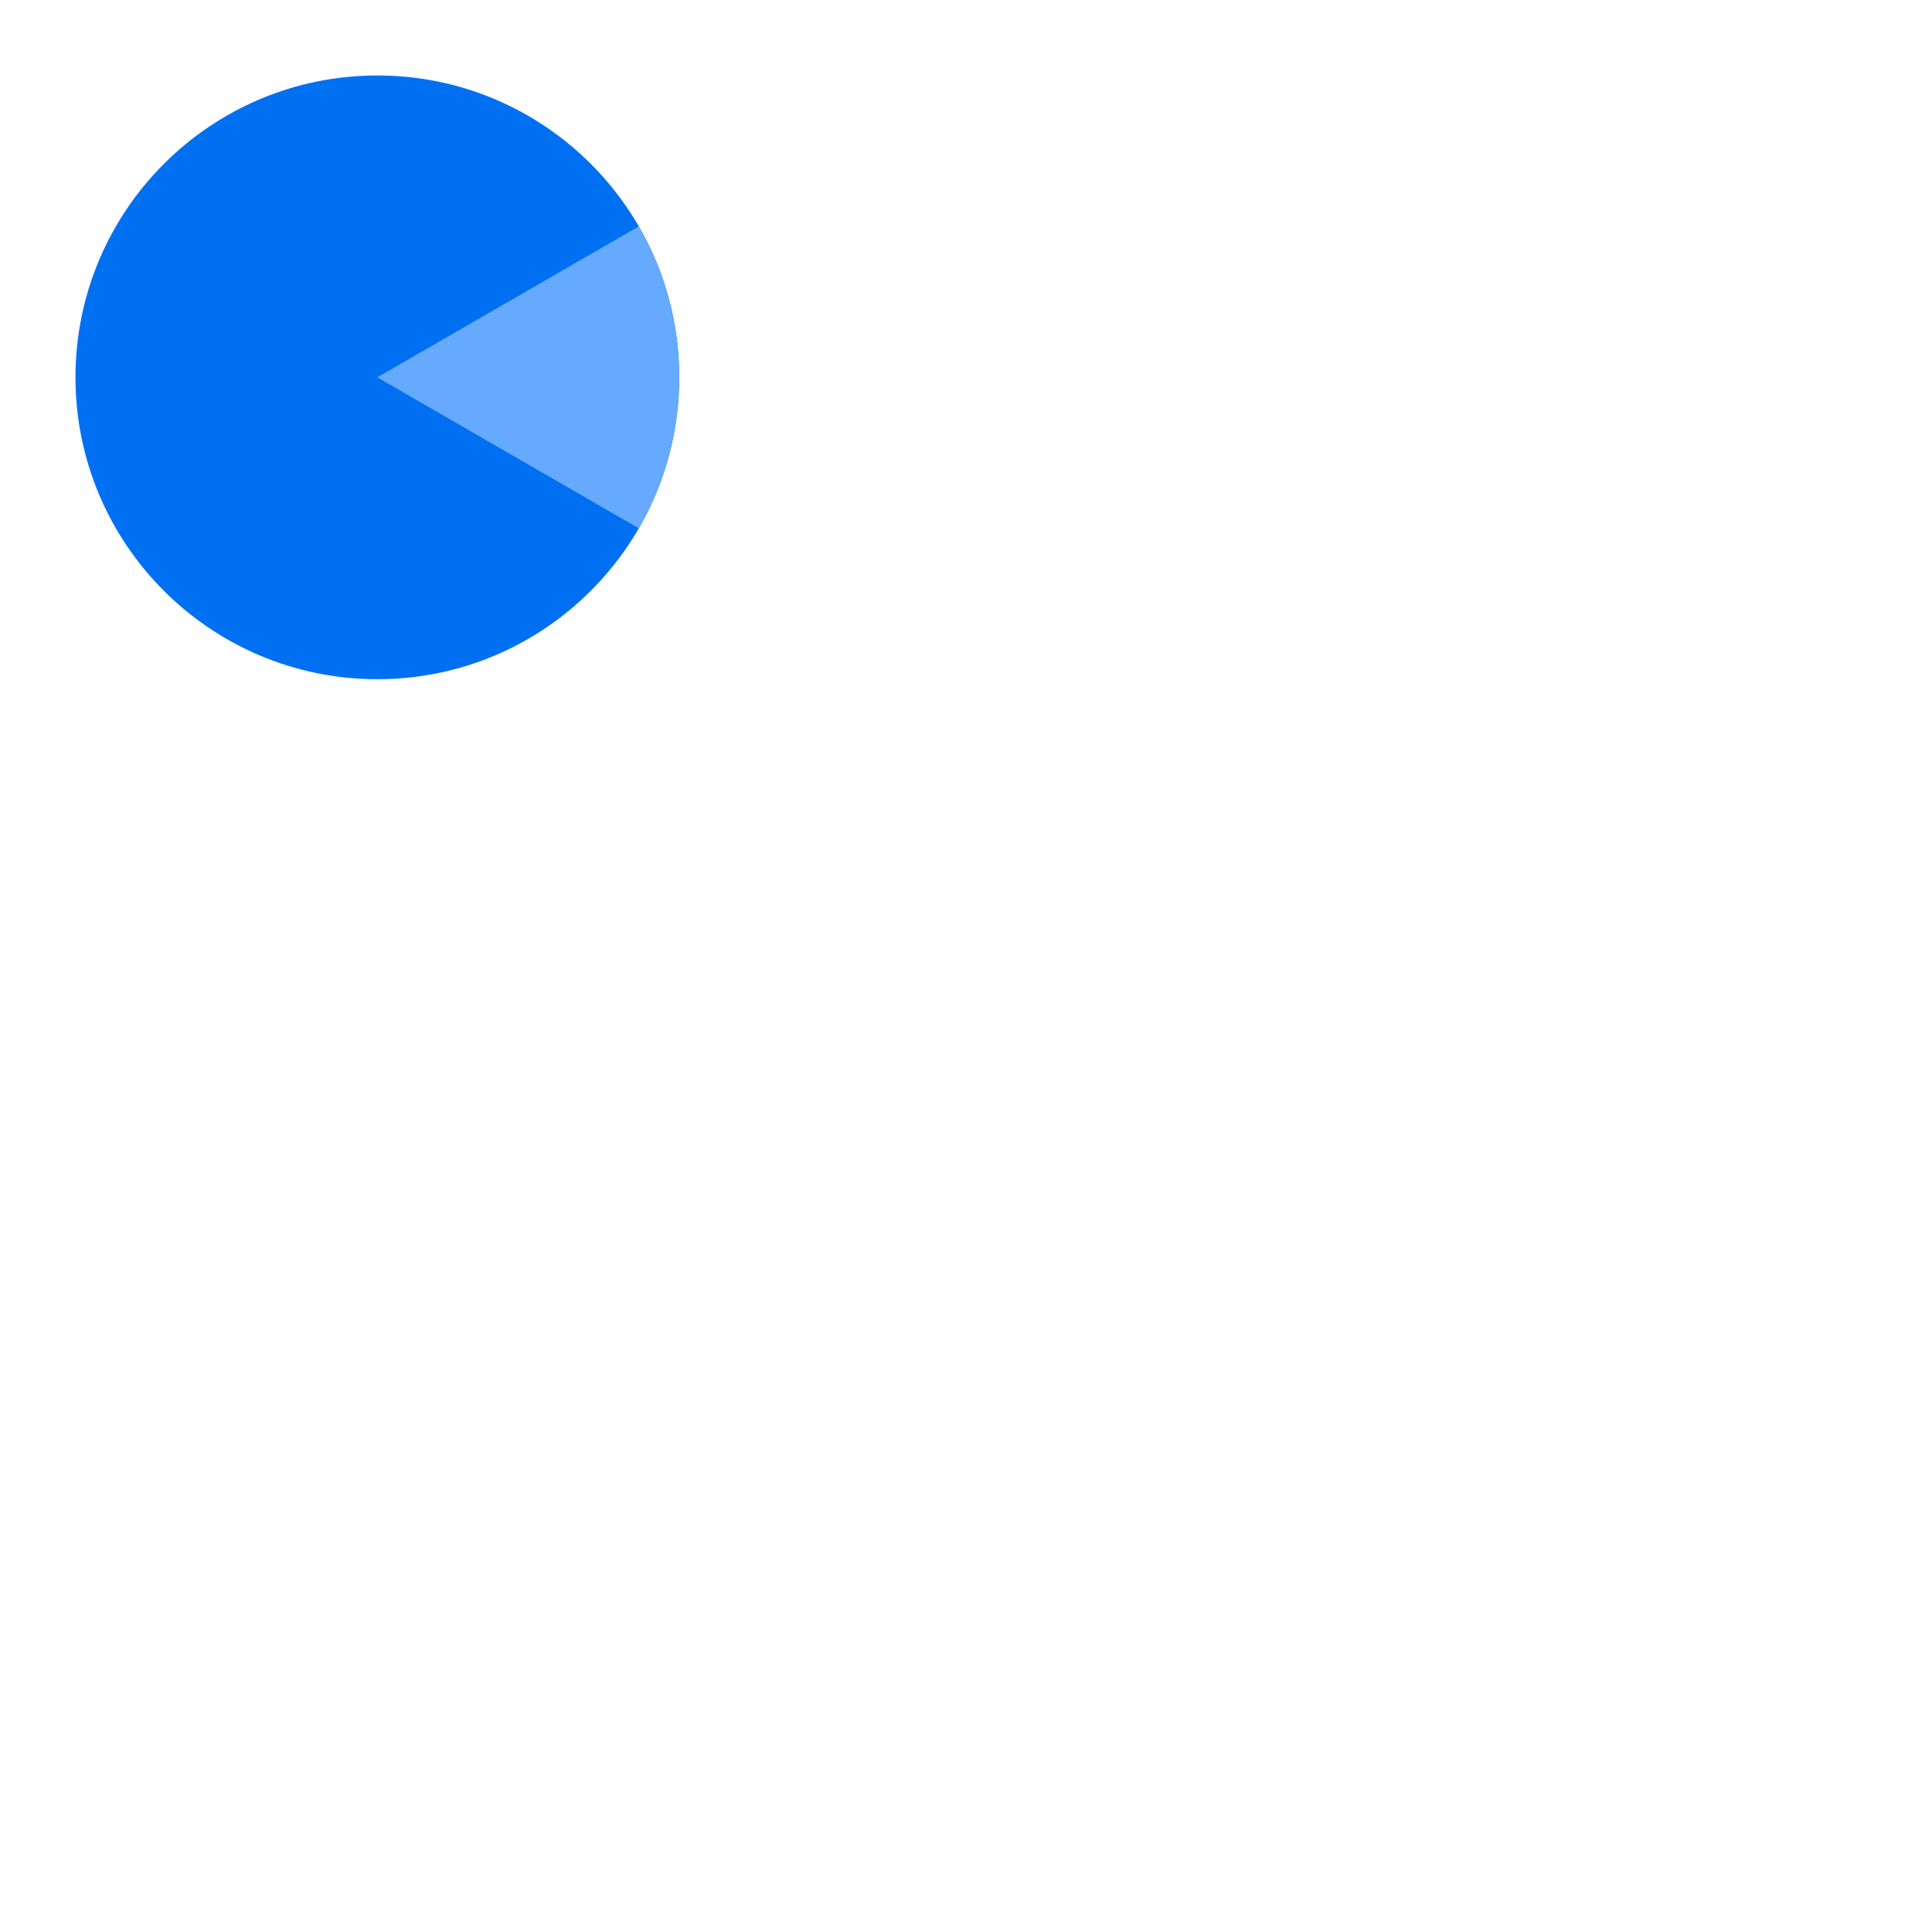
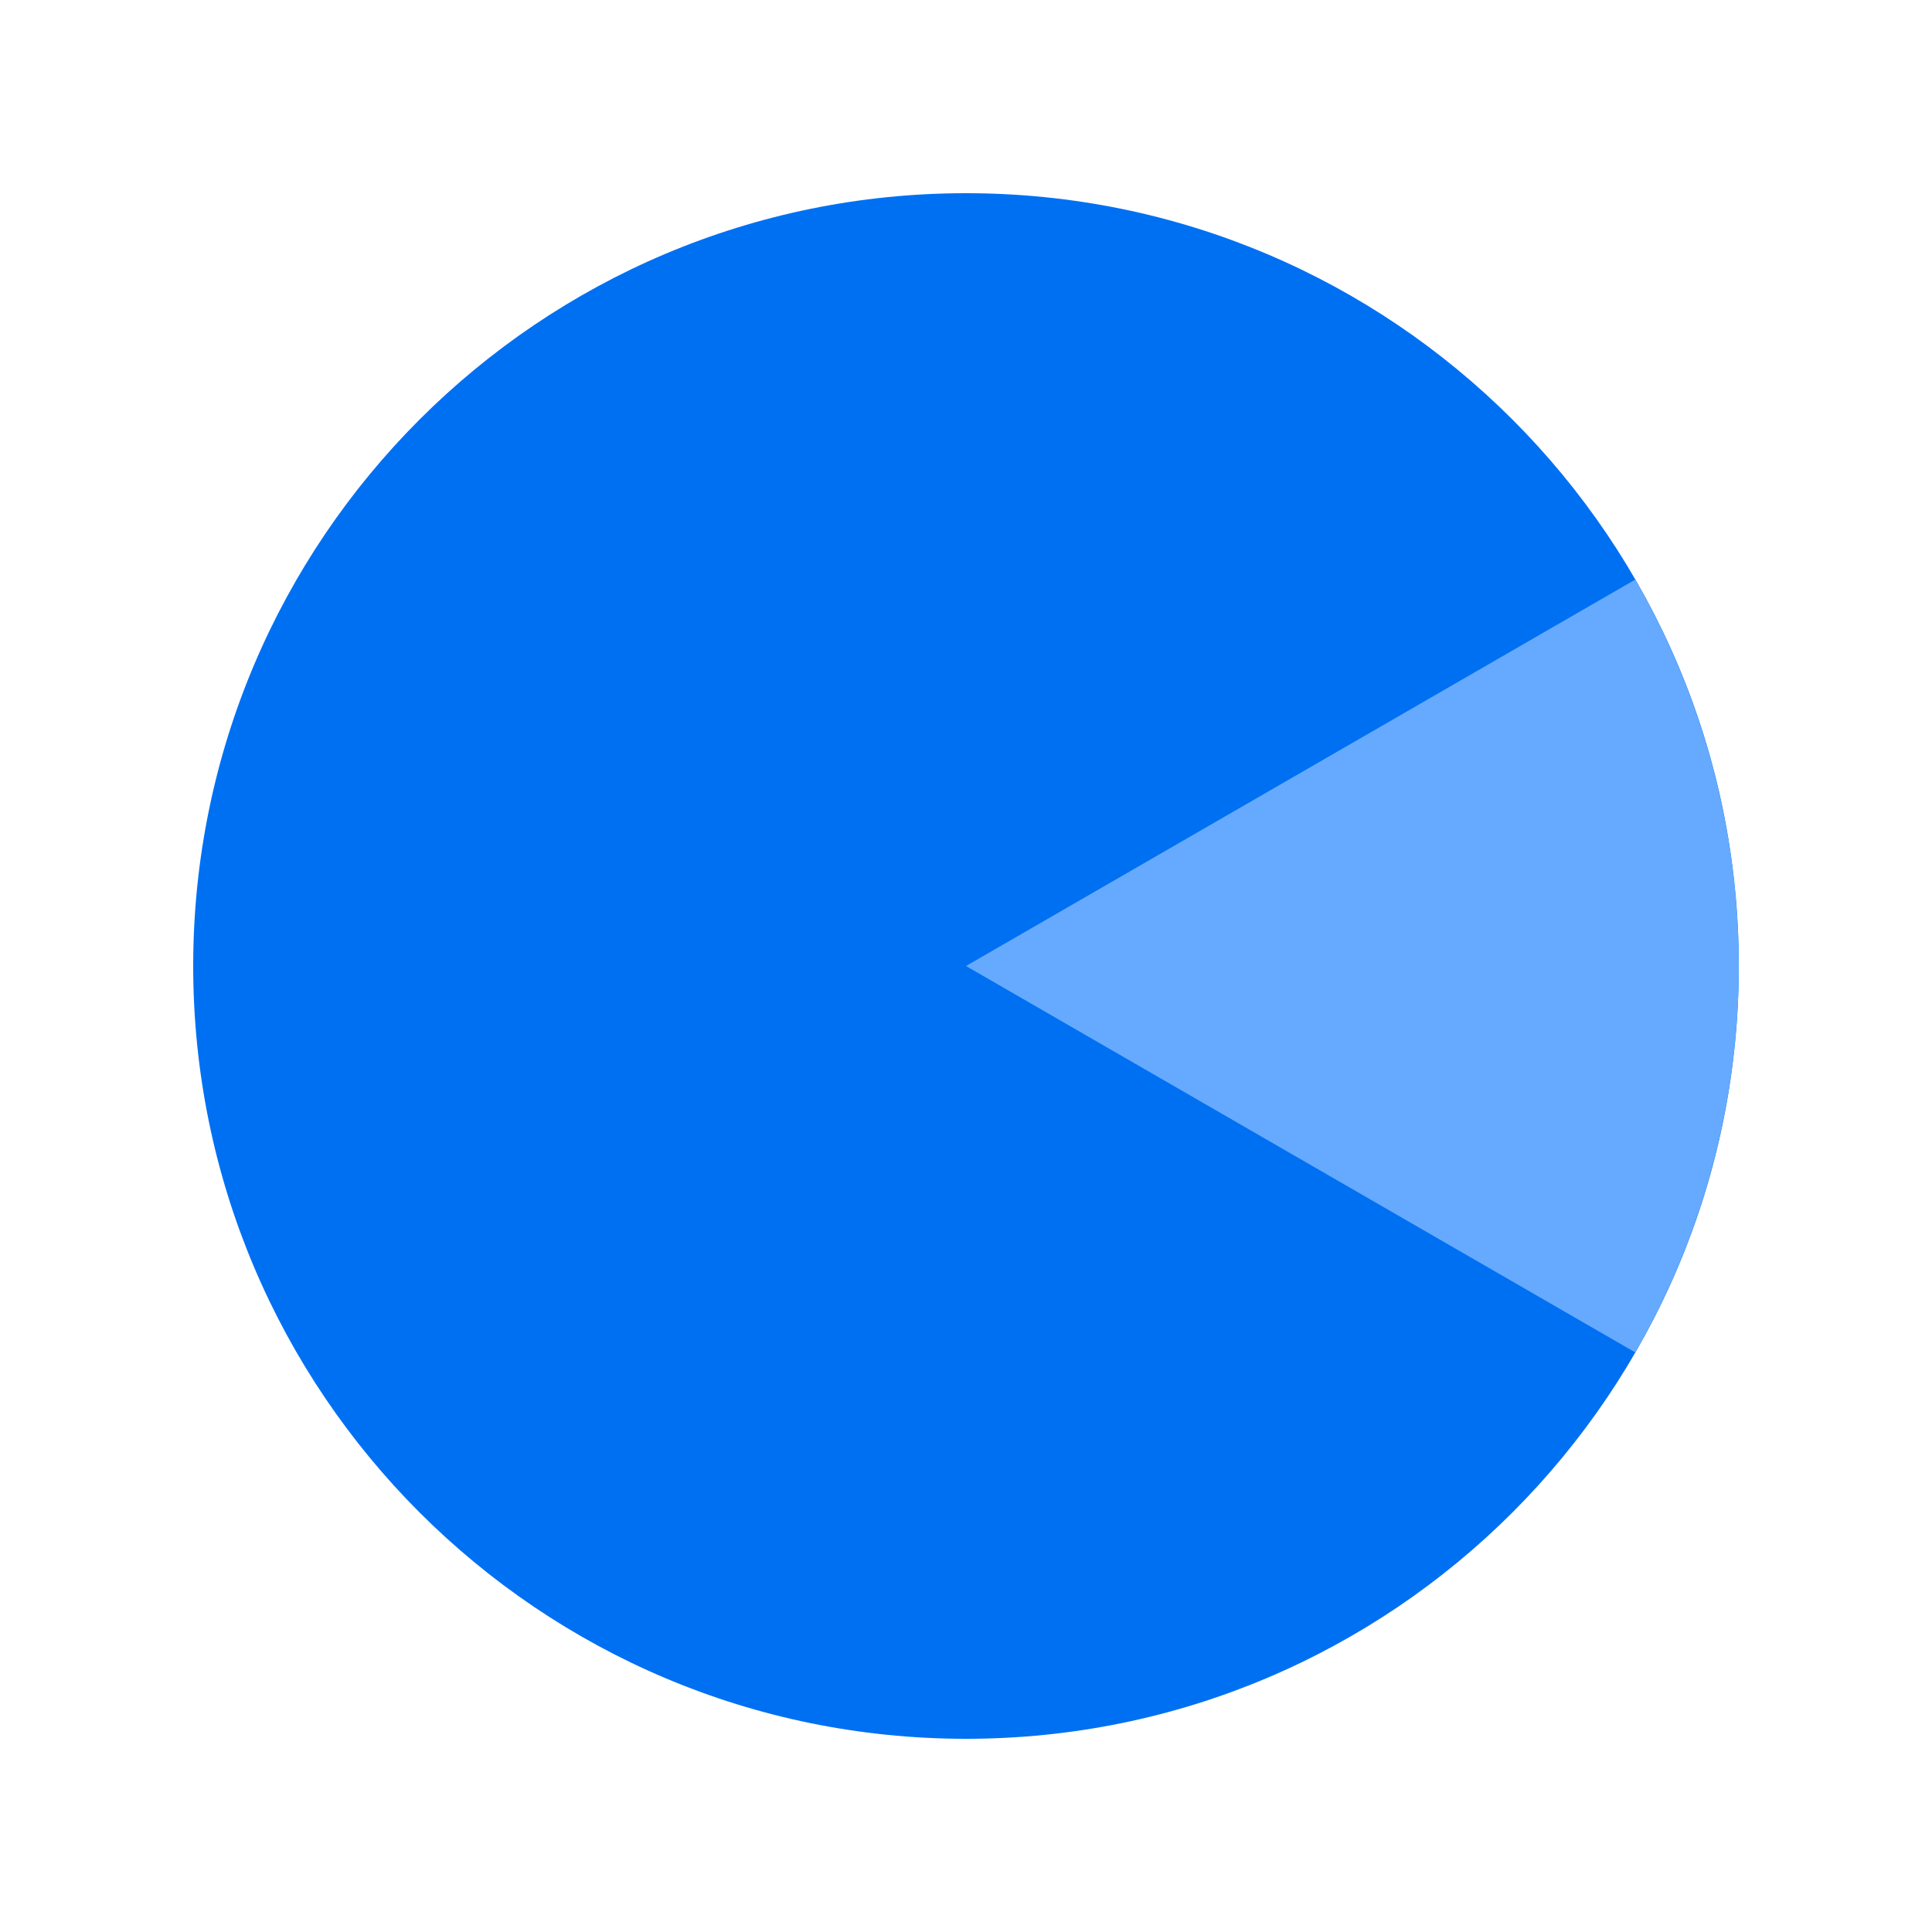
- <svg xmlns="http://www.w3.org/2000/svg" width="256" height="256" viewBox="0 0 256 256">
+ <svg xmlns="http://www.w3.org/2000/svg" width="256" height="256" viewBox="0 0 100 100">
  <circle cx="50" cy="50" r="40" fill="#0070f3" />
  <path d="M50 50 L84.64 30 A40 40 0 0 1 84.64 70 Z" fill="#66aaff" />
</svg>
